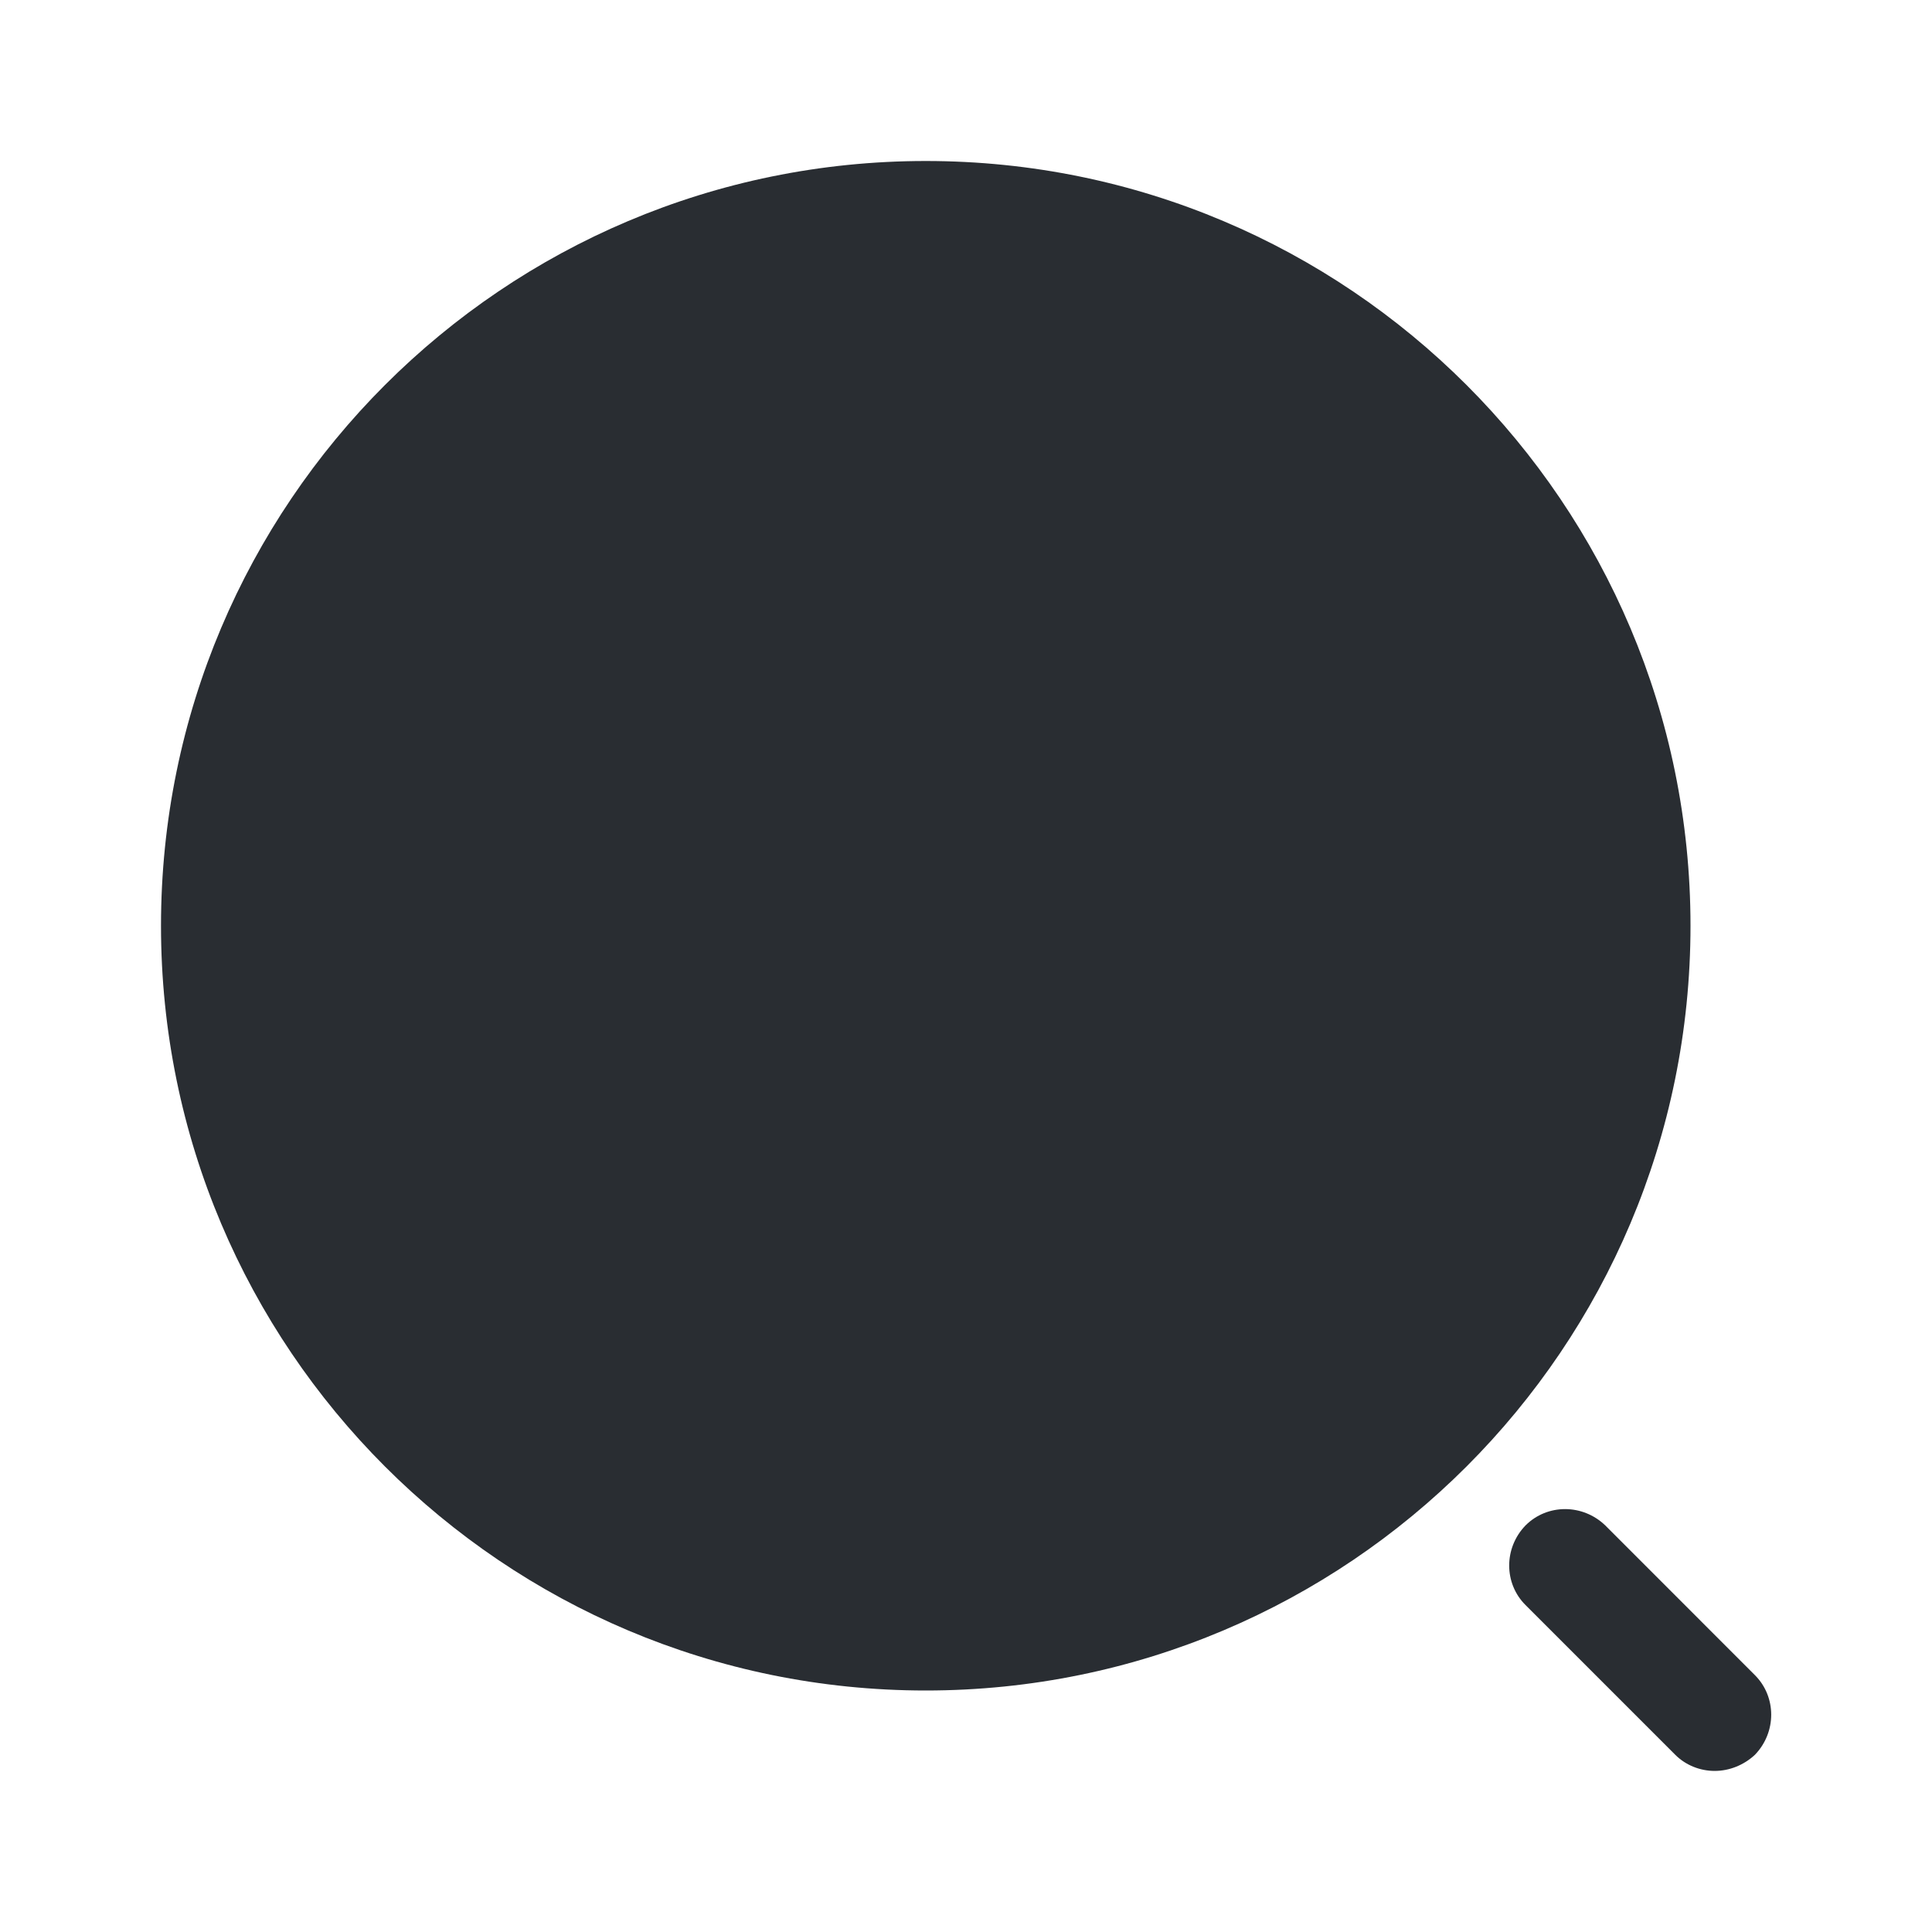
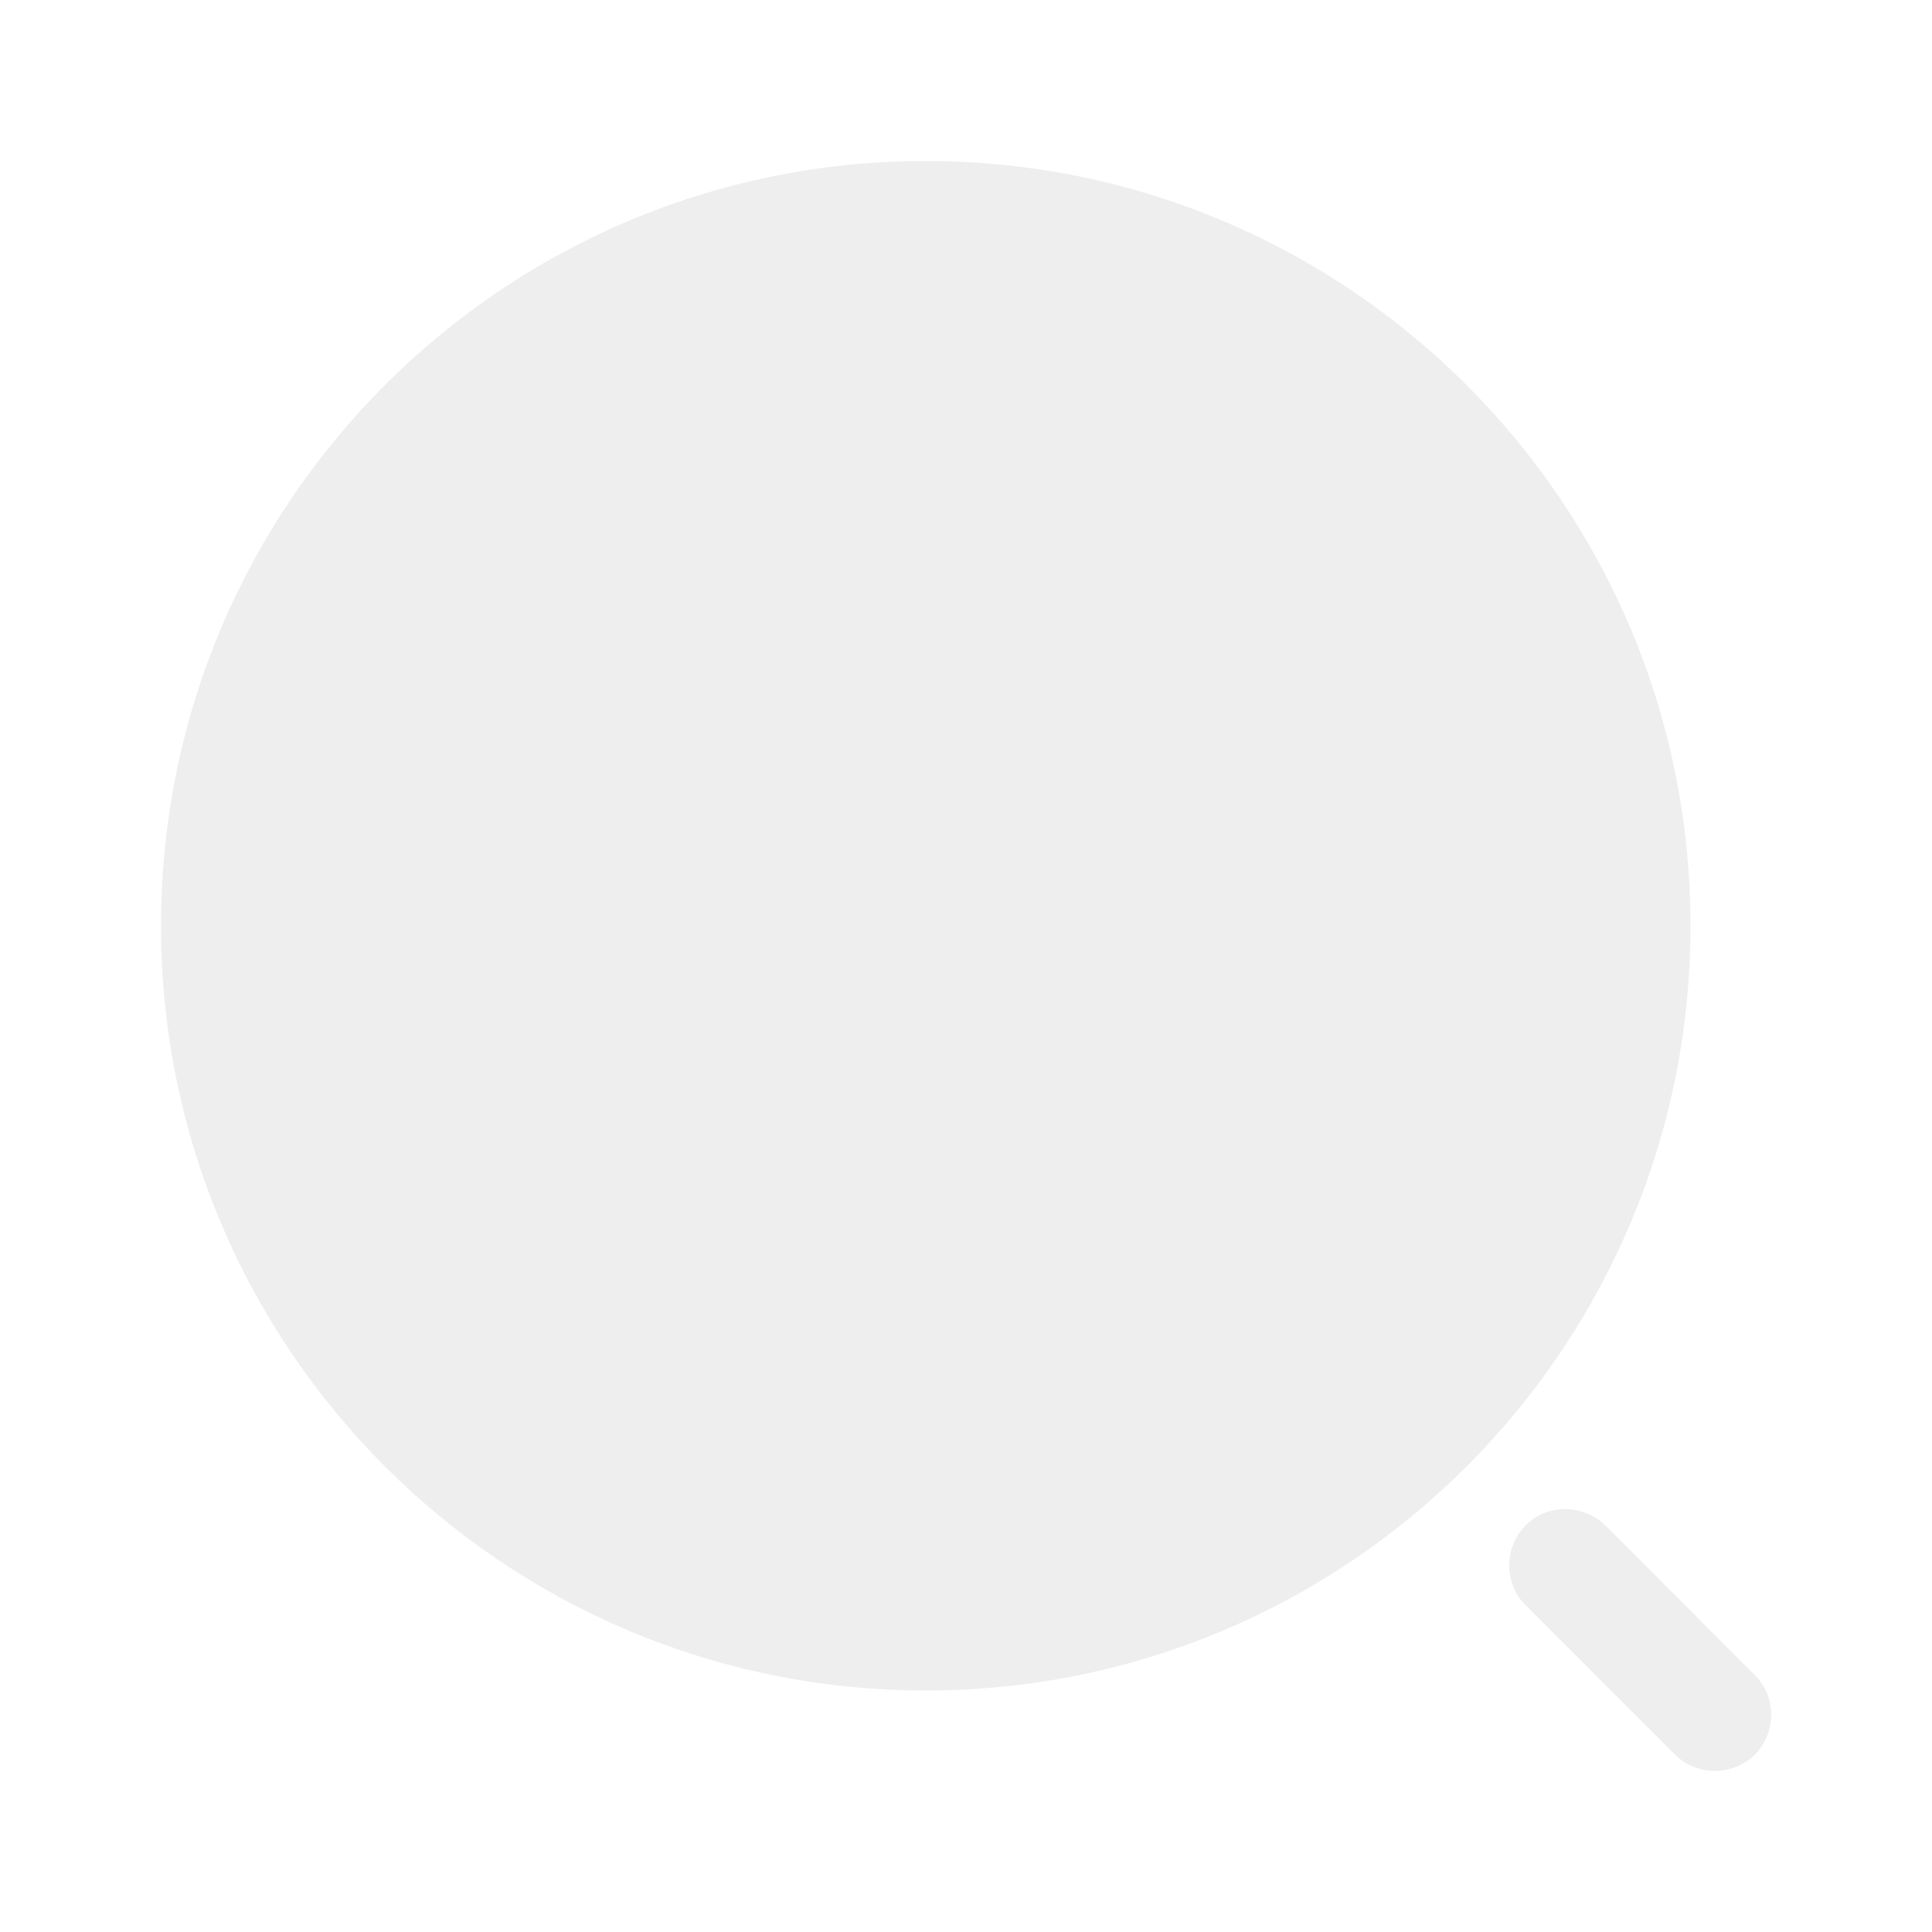
<svg xmlns="http://www.w3.org/2000/svg" width="800px" height="800px" viewBox="0 0 24 24" fill="none">
-   <path d="M11.5 21C16.747 21 21 16.747 21 11.5C21 6.253 16.747 2 11.5 2C6.253 2 2 6.253 2 11.5C2 16.747 6.253 21 11.5 21Z" fill="#292D32" />
-   <path d="M21.3 21.999C21.12 21.999 20.941 21.929 20.811 21.799L18.951 19.939C18.68 19.669 18.68 19.229 18.951 18.949C19.221 18.679 19.66 18.679 19.941 18.949L21.8 20.809C22.07 21.079 22.07 21.519 21.8 21.799C21.66 21.929 21.48 21.999 21.3 21.999Z" fill="#292D32" />
+   <path d="M11.5 21C16.747 21 21 16.747 21 11.5C21 6.253 16.747 2 11.5 2C6.253 2 2 6.253 2 11.5C2 16.747 6.253 21 11.5 21Z" fill="#eeeeee" />
+   <path d="M21.3 21.999C21.12 21.999 20.941 21.929 20.811 21.799L18.951 19.939C18.68 19.669 18.68 19.229 18.951 18.949C19.221 18.679 19.66 18.679 19.941 18.949L21.8 20.809C22.07 21.079 22.07 21.519 21.8 21.799C21.66 21.929 21.48 21.999 21.3 21.999Z" fill="#eeeeee" />
</svg>
